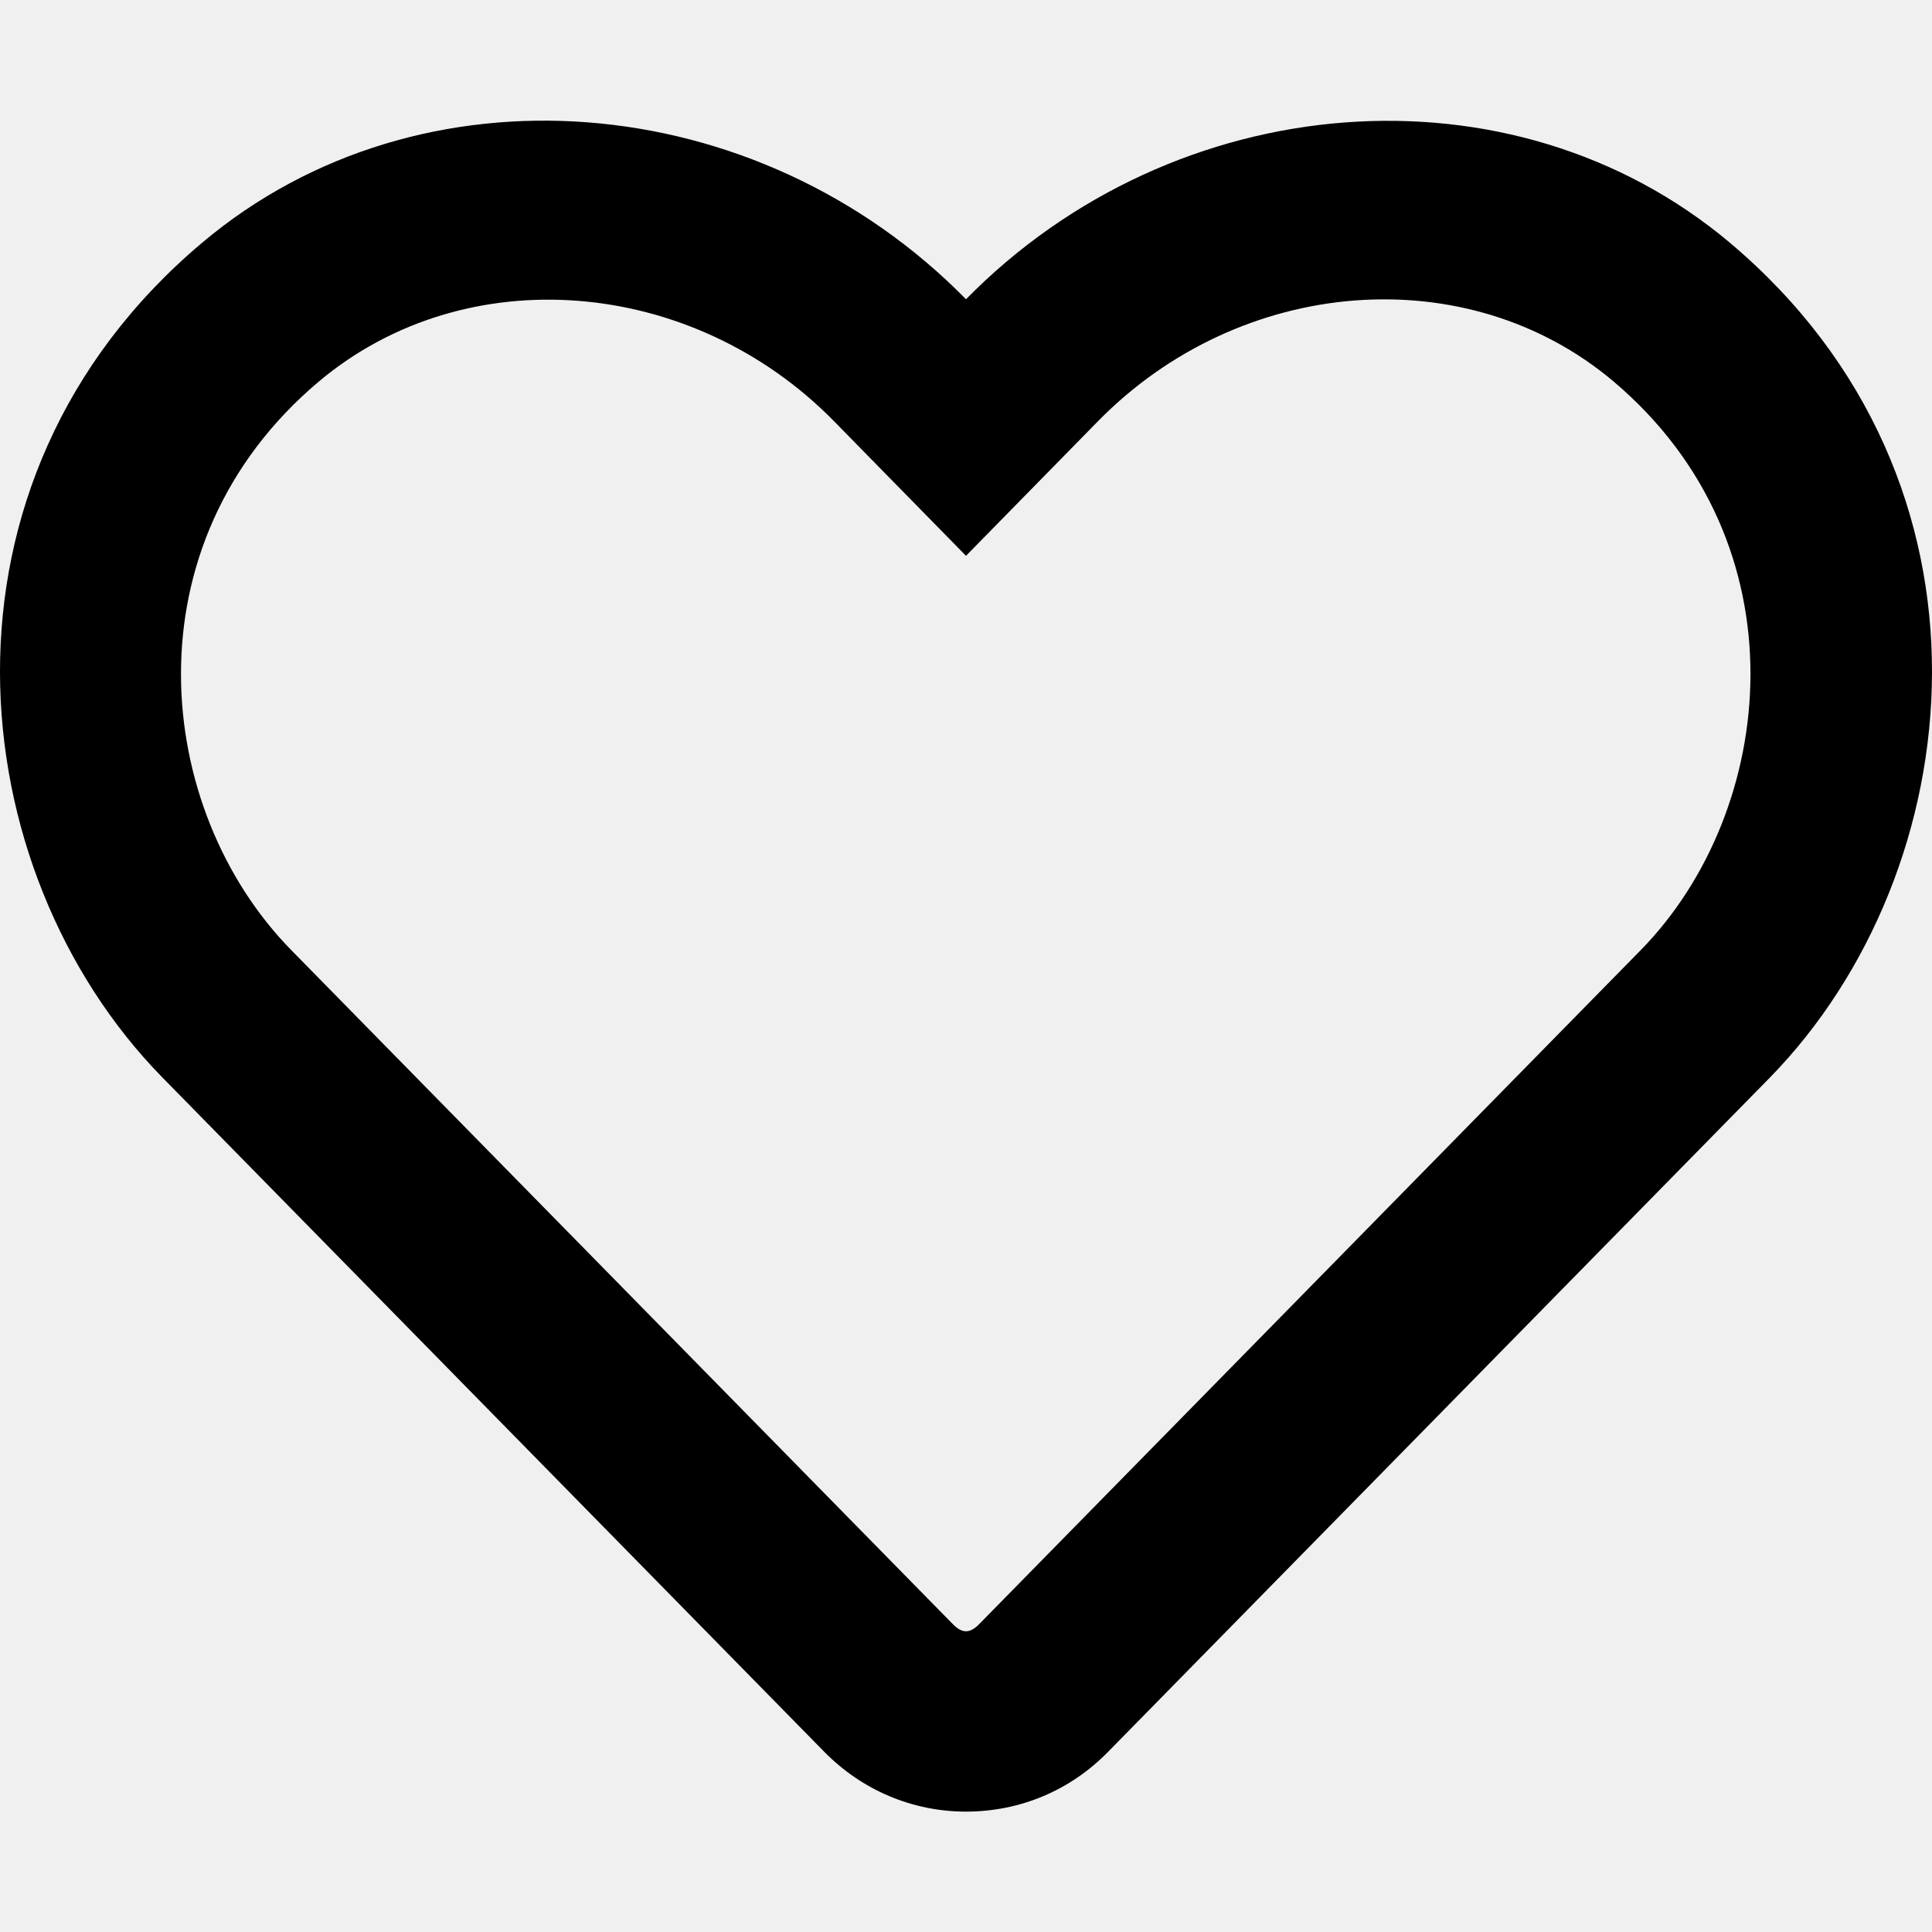
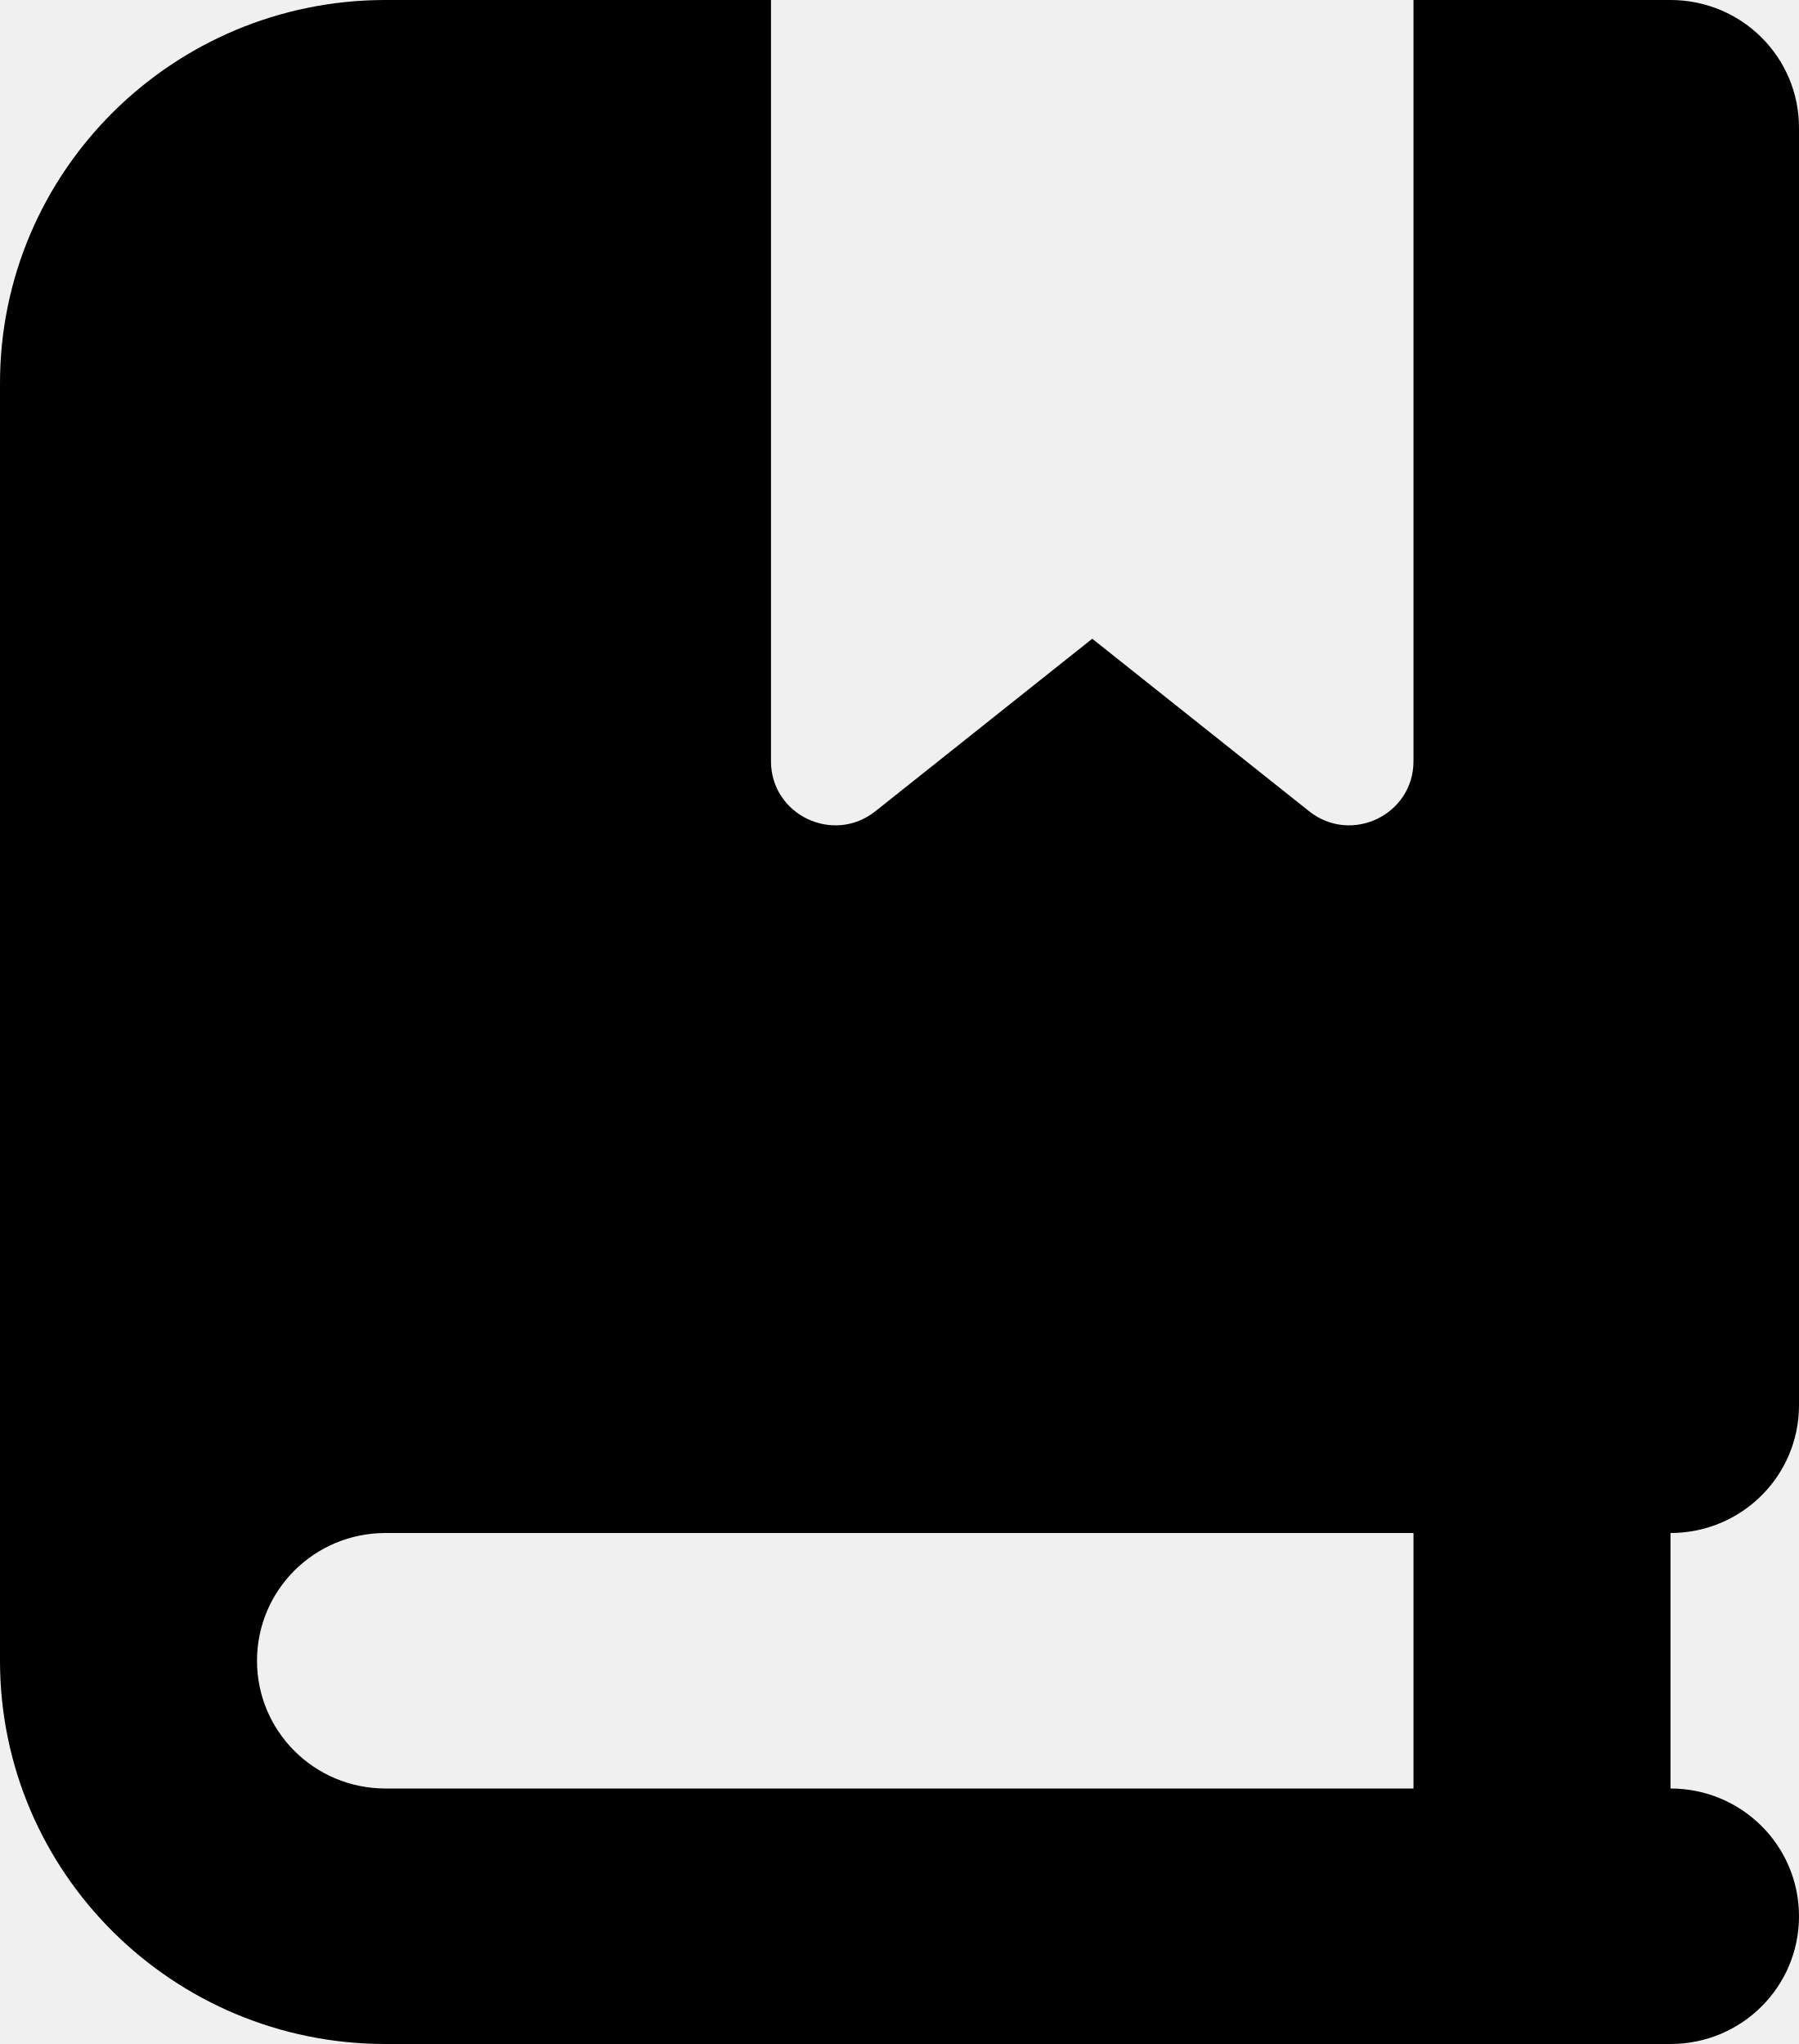
- <svg xmlns="http://www.w3.org/2000/svg" width="45" height="45" viewBox="0 0 45 45" fill="none">
-   <g clip-path="url(#clip0_2042_454)">
-     <path d="M40.289 5.651C35.209 1.38 27.36 2.021 22.5 6.97C17.64 2.021 9.791 1.371 4.711 5.651C-1.898 11.215 -0.932 20.285 3.779 25.093L19.195 40.799C20.074 41.695 21.252 42.196 22.5 42.196C23.757 42.196 24.926 41.704 25.805 40.808L41.221 25.102C45.923 20.294 46.907 11.224 40.289 5.651ZM38.215 22.131L22.799 37.837C22.588 38.048 22.412 38.048 22.201 37.837L6.785 22.131C3.577 18.861 2.927 12.674 7.427 8.886C10.846 6.012 16.119 6.442 19.424 9.809L22.5 12.946L25.576 9.809C28.898 6.425 34.172 6.012 37.573 8.877C42.065 12.665 41.397 18.888 38.215 22.131Z" fill="black" />
+ <svg xmlns="http://www.w3.org/2000/svg" width="44" height="50" viewBox="0 0 44 50" fill="none">
+   <g clip-path="url(#clip0_4871_901)">
+     <path d="M0 9.375C0 4.199 4.223 0 9.429 0H18.857V18.623C18.857 19.932 20.38 20.664 21.411 19.844L26.714 15.625L32.018 19.844C33.049 20.664 34.571 19.932 34.571 18.623V0H37.714H40.857C42.596 0 44 1.396 44 3.125V34.375C44 36.103 42.596 37.5 40.857 37.5V43.75C42.596 43.75 44 45.147 44 46.875C44 48.603 42.596 50 40.857 50H37.714H9.429C4.223 50 0 45.801 0 40.625V9.375ZM6.286 40.625C6.286 42.353 7.69 43.75 9.429 43.75H34.571V37.5H9.429C7.69 37.5 6.286 38.897 6.286 40.625Z" fill="black" />
  </g>
  <defs>
-     <clipPath id="clip0_2042_454">
-       <rect width="45" height="45" fill="white" />
+     <clipPath id="clip0_4871_901">
+       <rect width="44" height="50" fill="white" />
    </clipPath>
  </defs>
</svg>
